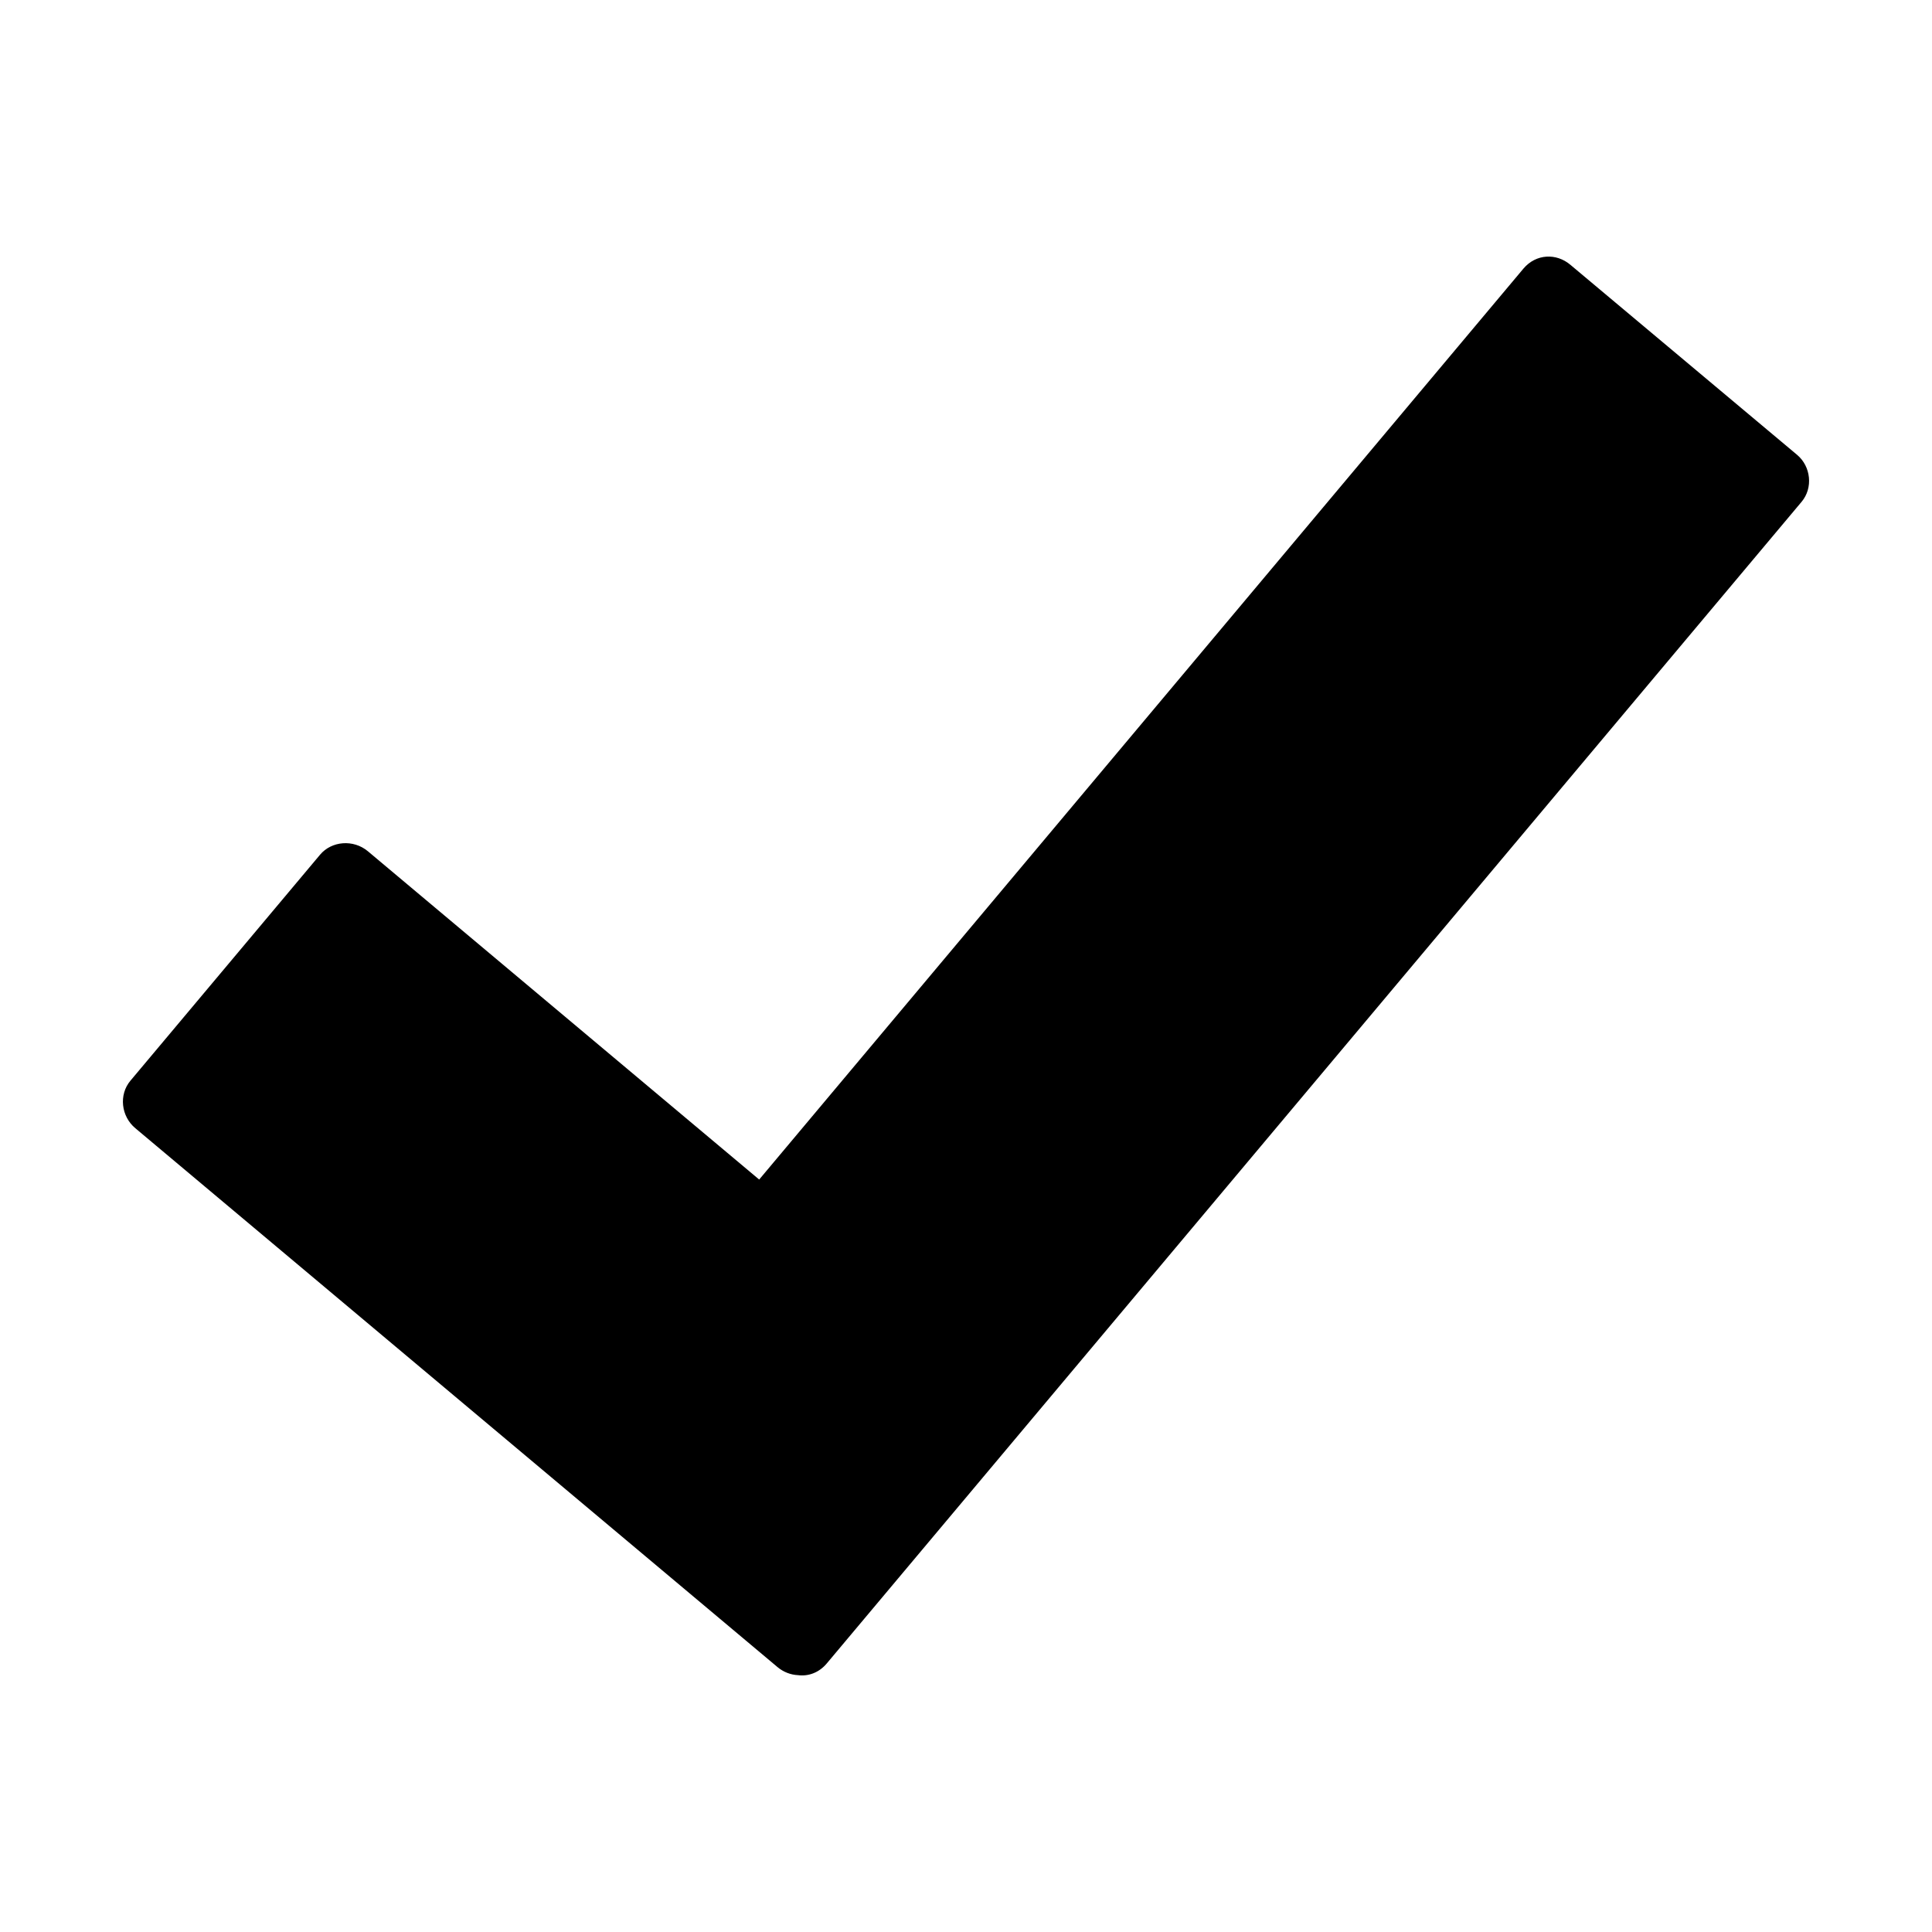
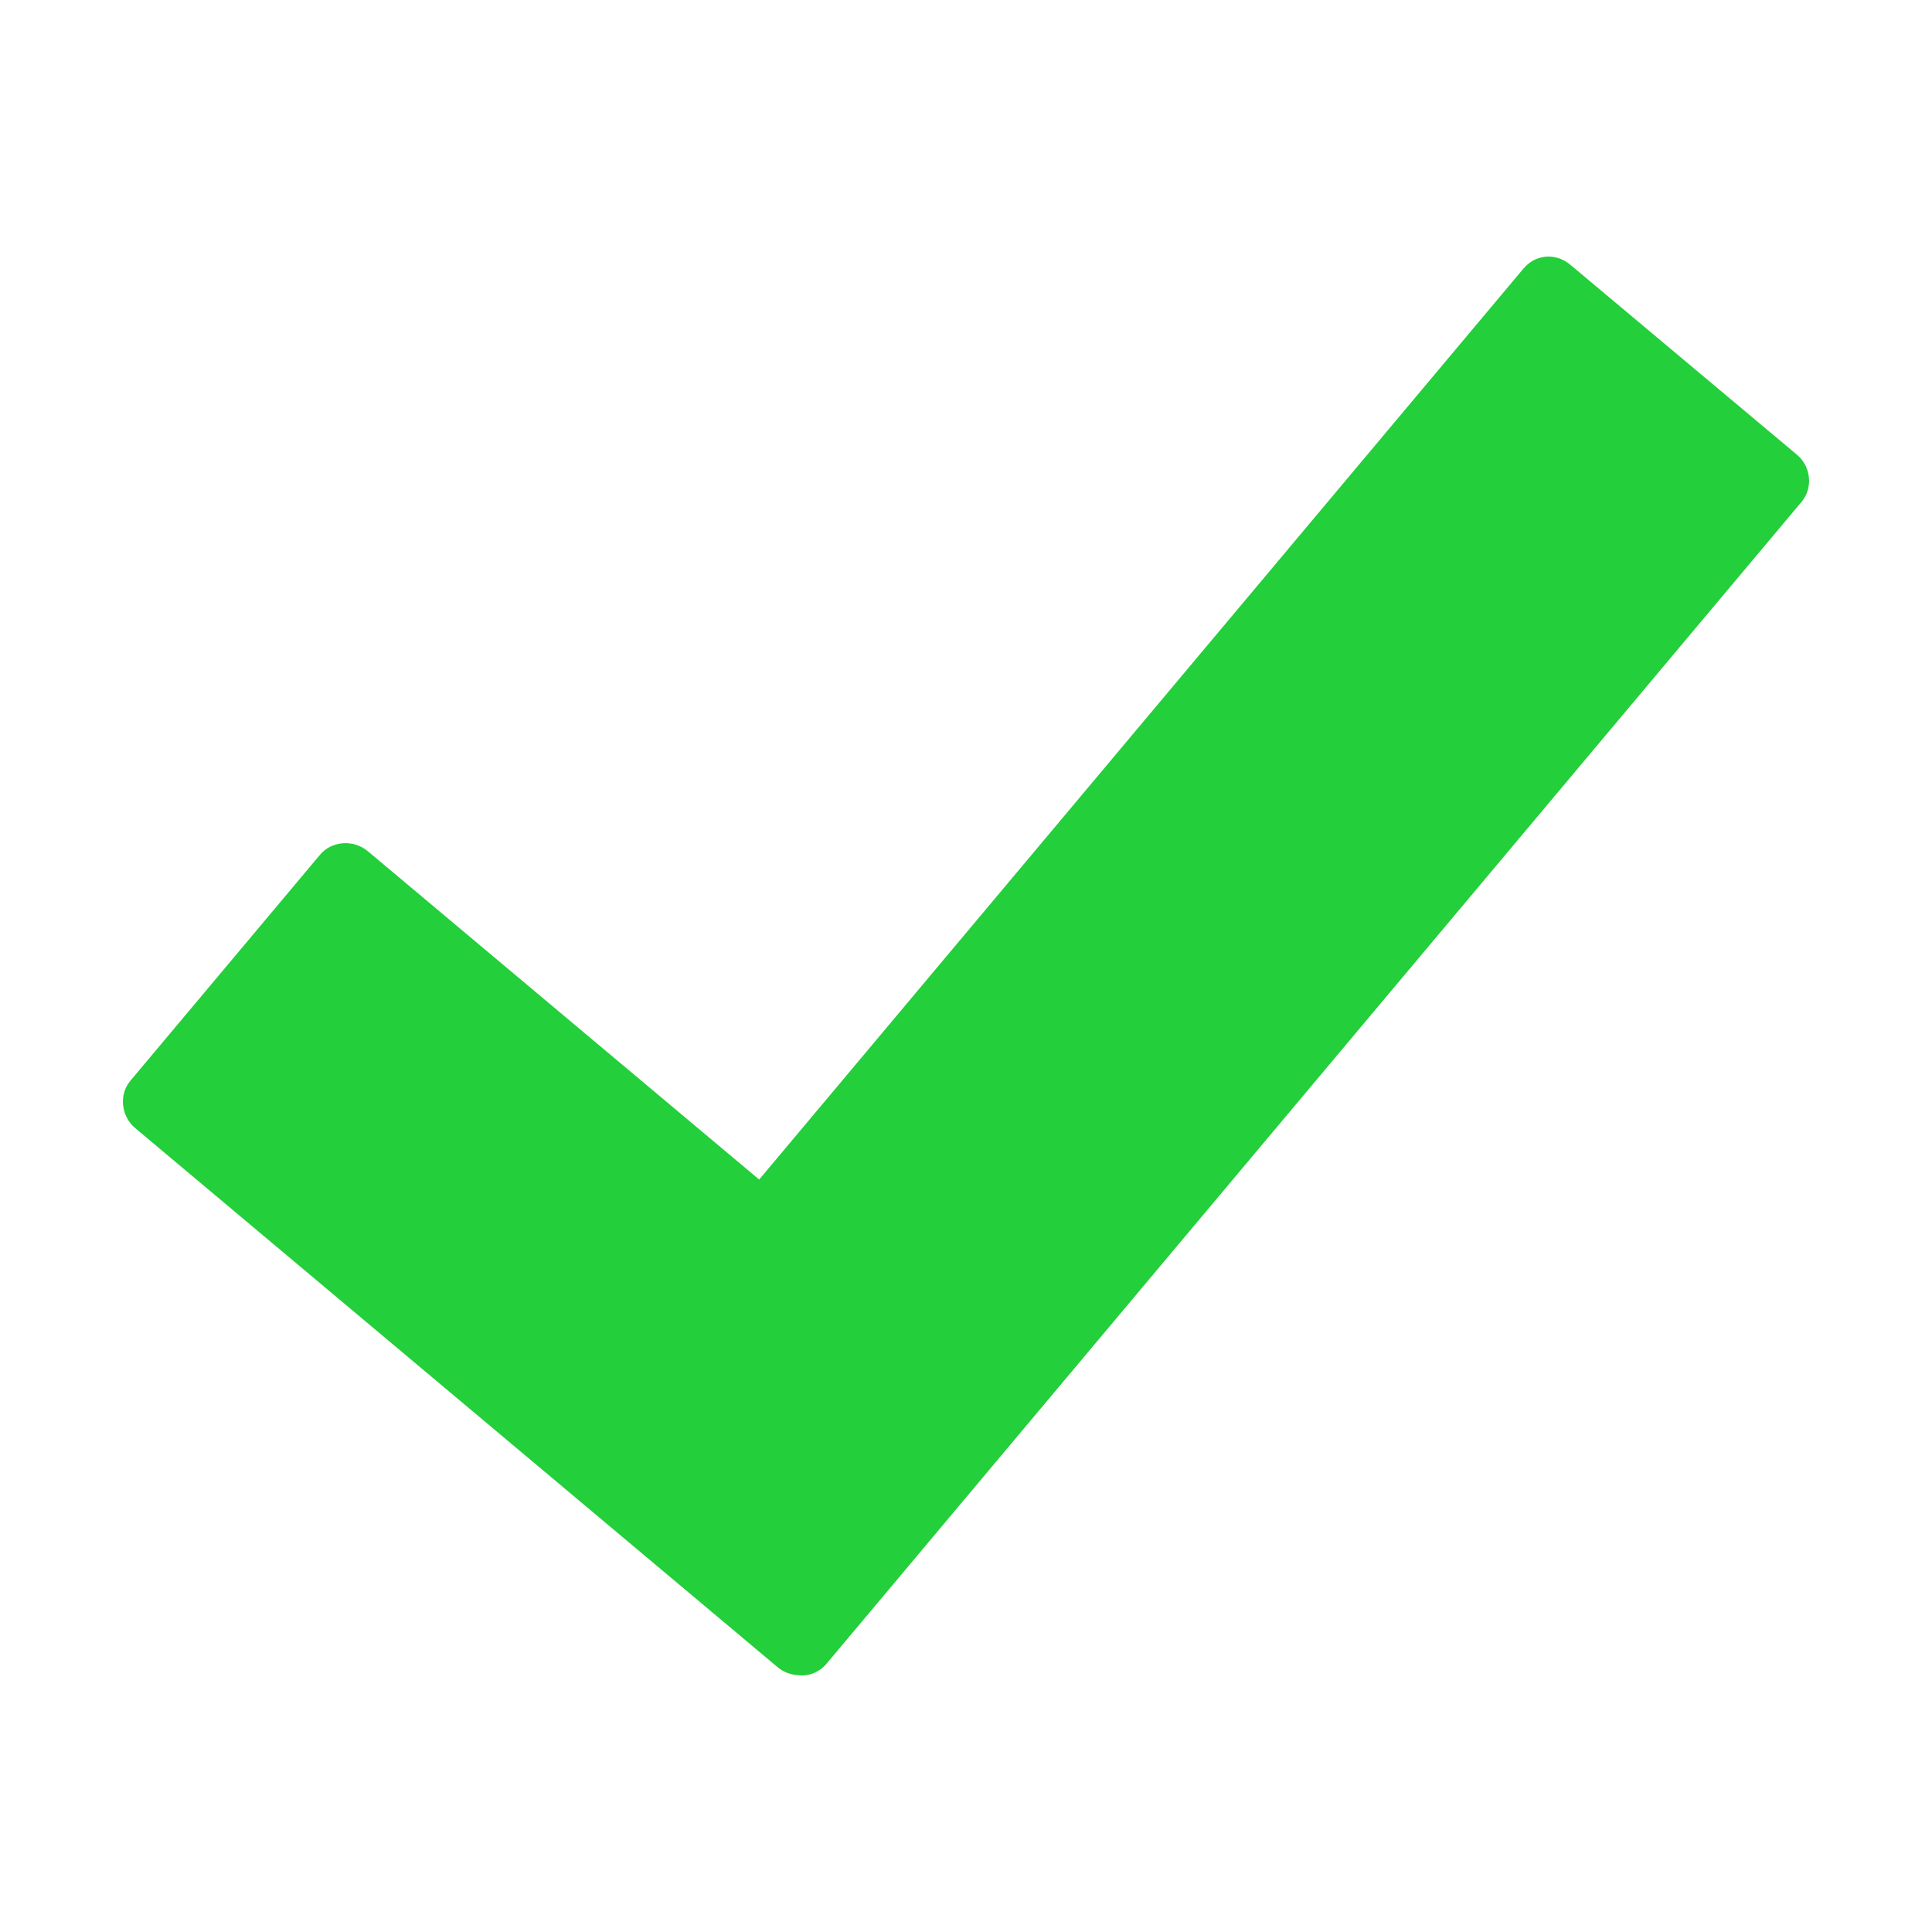
- <svg xmlns="http://www.w3.org/2000/svg" version="1.1" id="icon" x="0px" y="0px" width="40px" height="40px" viewBox="0 0 1024 1024" enable-background="new 0 0 1024 1024" xml:space="preserve">
-   <g id="Small_Icons">
-     <g id="Artboard_4">
-       <path id="Rectangle_63" d="M832.332,140.346L952.577,241.14c7.193,6.084,8.525,17.405,2.309,24.822l-516.673,615.69    c-4.084,4.884-9.725,6.927-15.231,6.216c-3.861-0.178-7.68-1.599-10.876-4.263l-340.348-285.6    c-7.594-6.305-8.884-17.762-2.622-25.221l100.527-119.8c6.084-7.236,17.628-8.258,25.355-1.776L402.38,625.183l405.088-482.84    C814.128,134.486,824.873,134.042,832.332,140.346z" />
-     </g>
-   </g>
+ <svg xmlns="http://www.w3.org/2000/svg" x="0px" y="0px" width="40px" height="40px" viewBox="0 0 1024 1024">
+   <path fill="#23CF3A" d="M832.332,140.346L952.577,241.14c7.193,6.084,8.525,17.405,2.309,24.822l-516.673,615.69       c-4.084,4.884-9.725,6.927-15.231,6.216c-3.861-0.178-7.68-1.599-10.876-4.263l-340.348-285.6       c-7.594-6.305-8.884-17.762-2.622-25.221l100.527-119.8c6.084-7.236,17.628-8.258,25.355-1.776L402.38,625.183l405.088-482.84       C814.128,134.486,824.873,134.042,832.332,140.346z" />
</svg>
